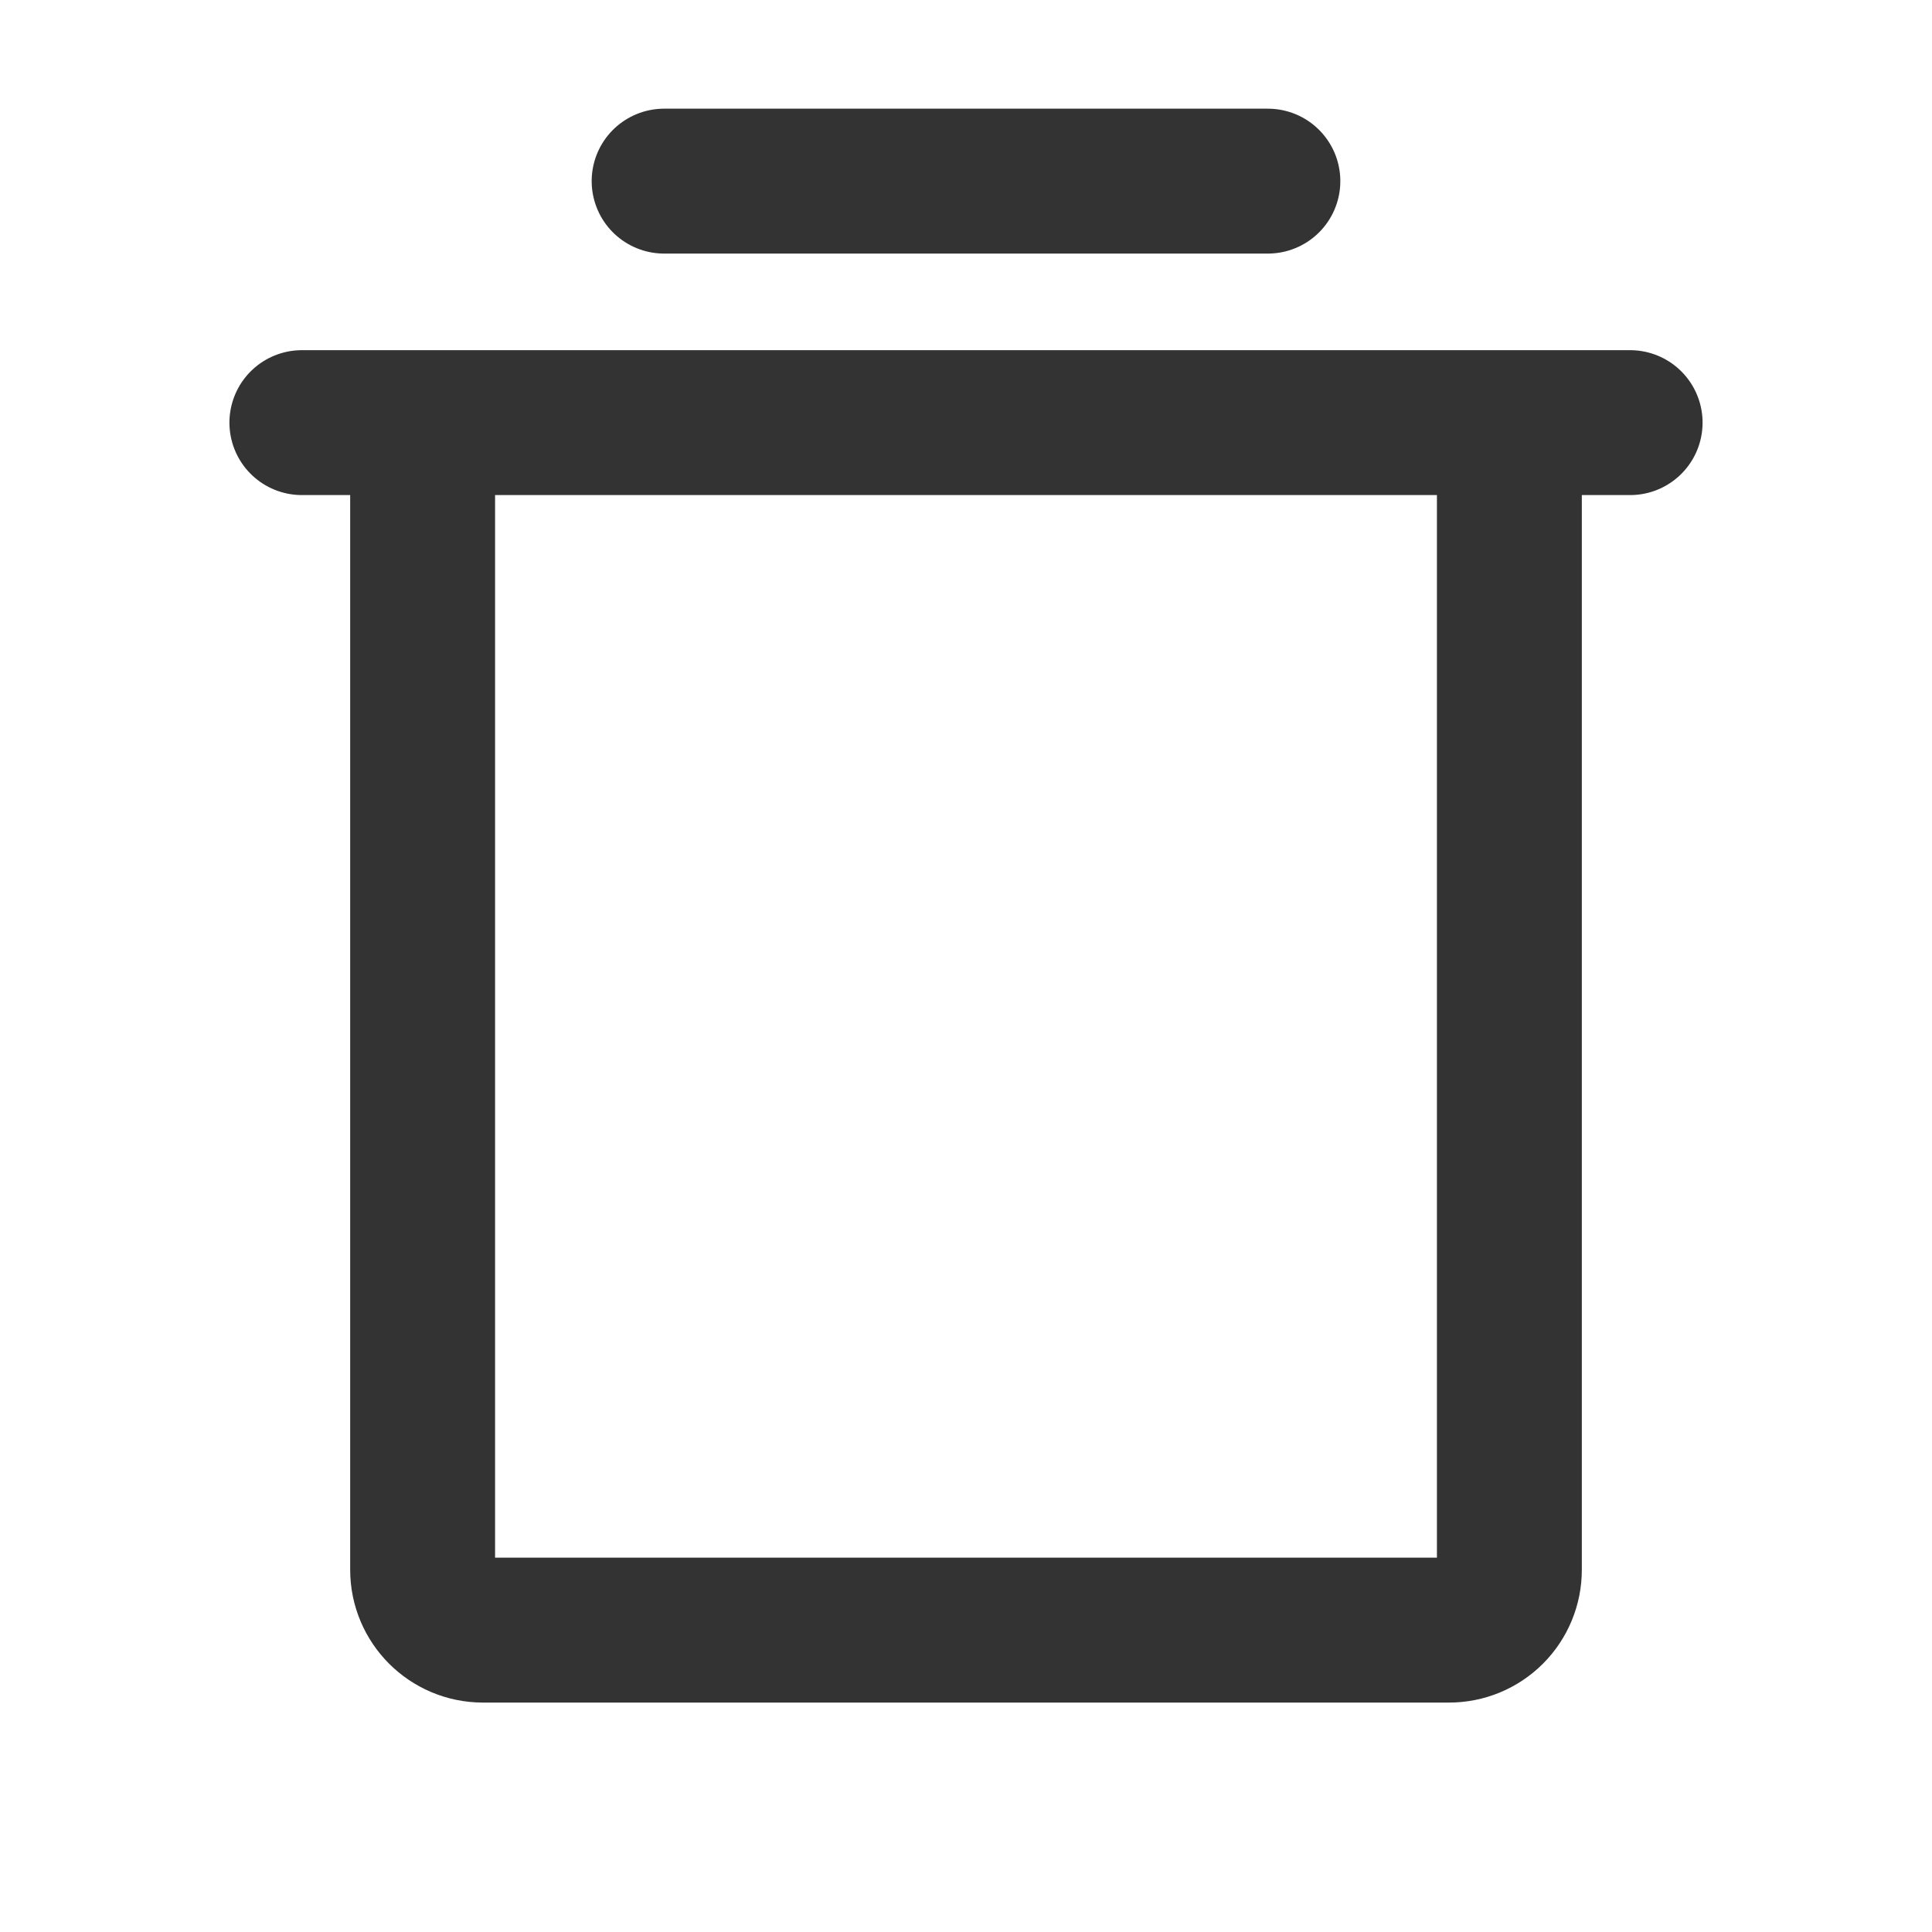
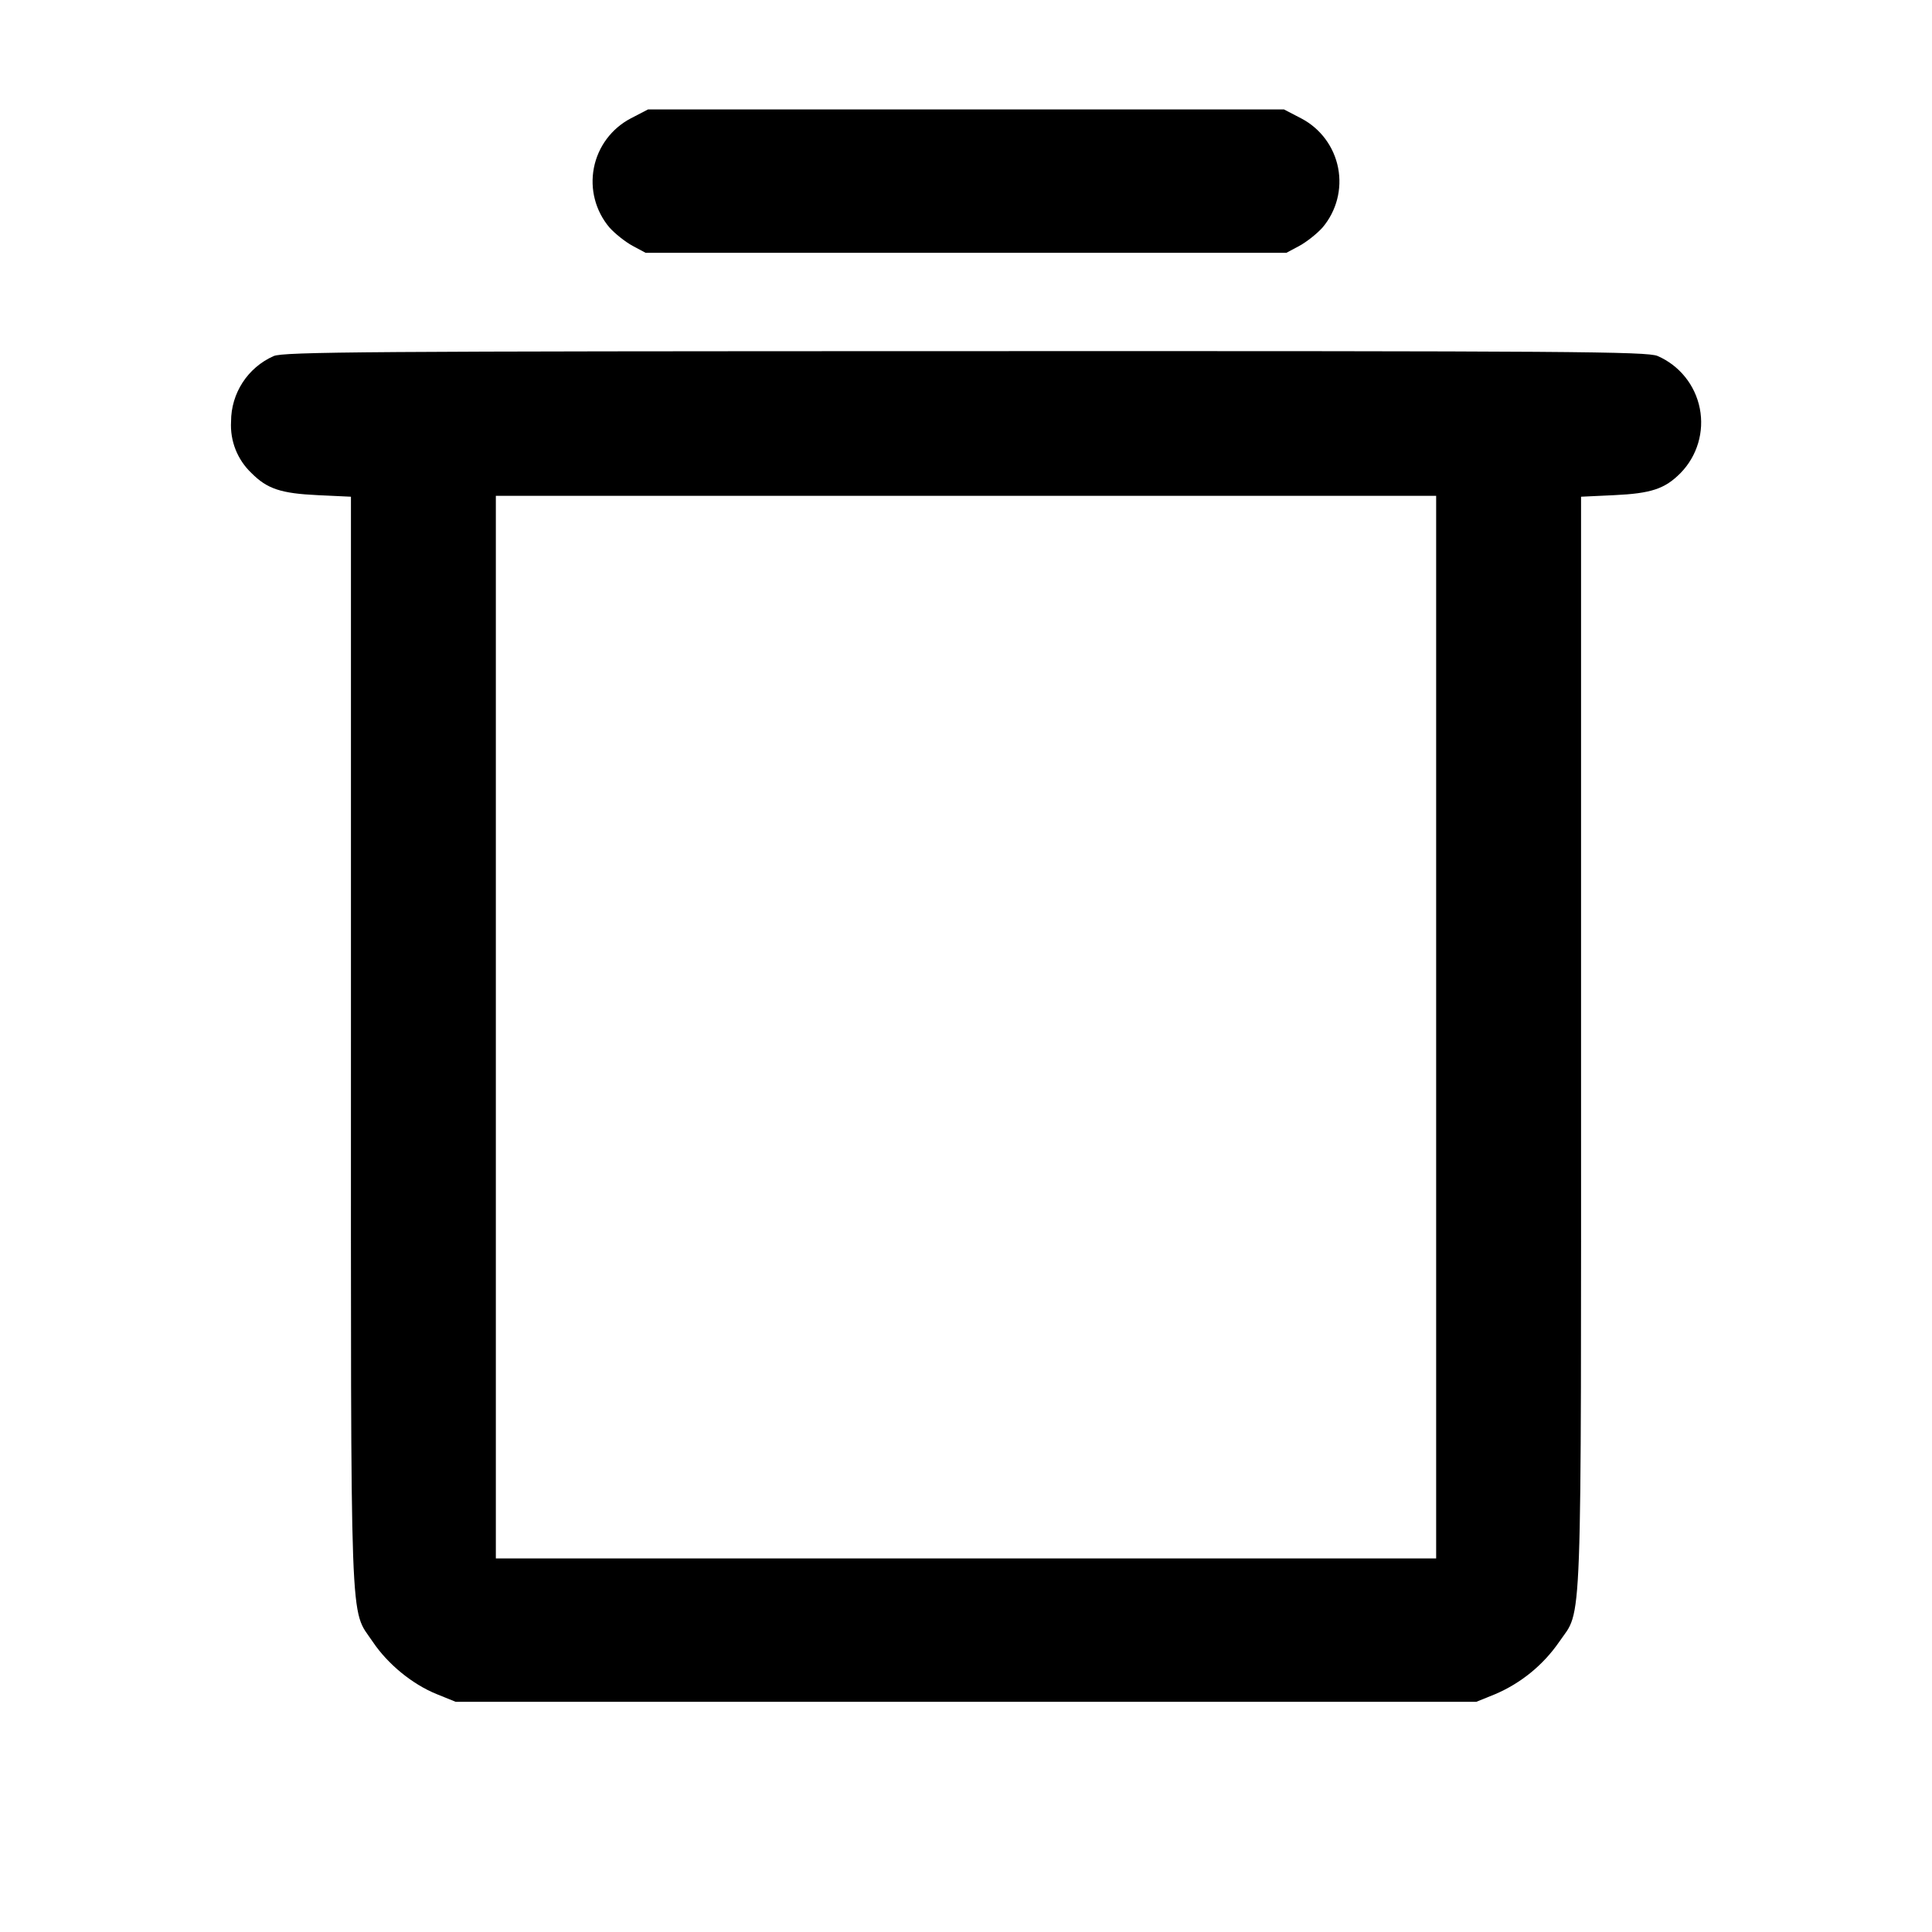
<svg xmlns="http://www.w3.org/2000/svg" xml:space="preserve" fill="none" viewBox="0 0 20 20">
-   <path stroke="#333" stroke-linecap="round" stroke-linejoin="round" stroke-width="1.5" d="M16.875 4.375H3.125m3.75-2.5h6.25m2.5 2.5V16.25a.624.624 0 0 1-.625.625H5a.625.625 0 0 1-.625-.625V4.375" />
+   <path fill="#000" fill-rule="evenodd" d="M6.529 1.226a.737.737 0 0 0-.22 1.129c.056.063.163.148.238.189l.136.073h6.634l.136-.073c.075-.041.182-.126.238-.189a.737.737 0 0 0-.22-1.129l-.179-.093H6.708zm-3.696 2.46a.74.74 0 0 0-.441.678.68.68 0 0 0 .211.533c.163.164.304.211.689.229l.341.016v5.639c0 6.267-.015 5.855.226 6.215.156.232.41.44.663.542l.195.079h10.566l.195-.079a1.54 1.54 0 0 0 .661-.539c.244-.361.228.081.228-6.205V5.142l.341-.016c.385-.018.526-.065.689-.229a.75.75 0 0 0-.238-1.212c-.11-.046-.873-.052-7.166-.05-6.218.001-7.057.007-7.16.051m12.034 6.947v5.5H5.133v-11h9.734z" />
</svg>
